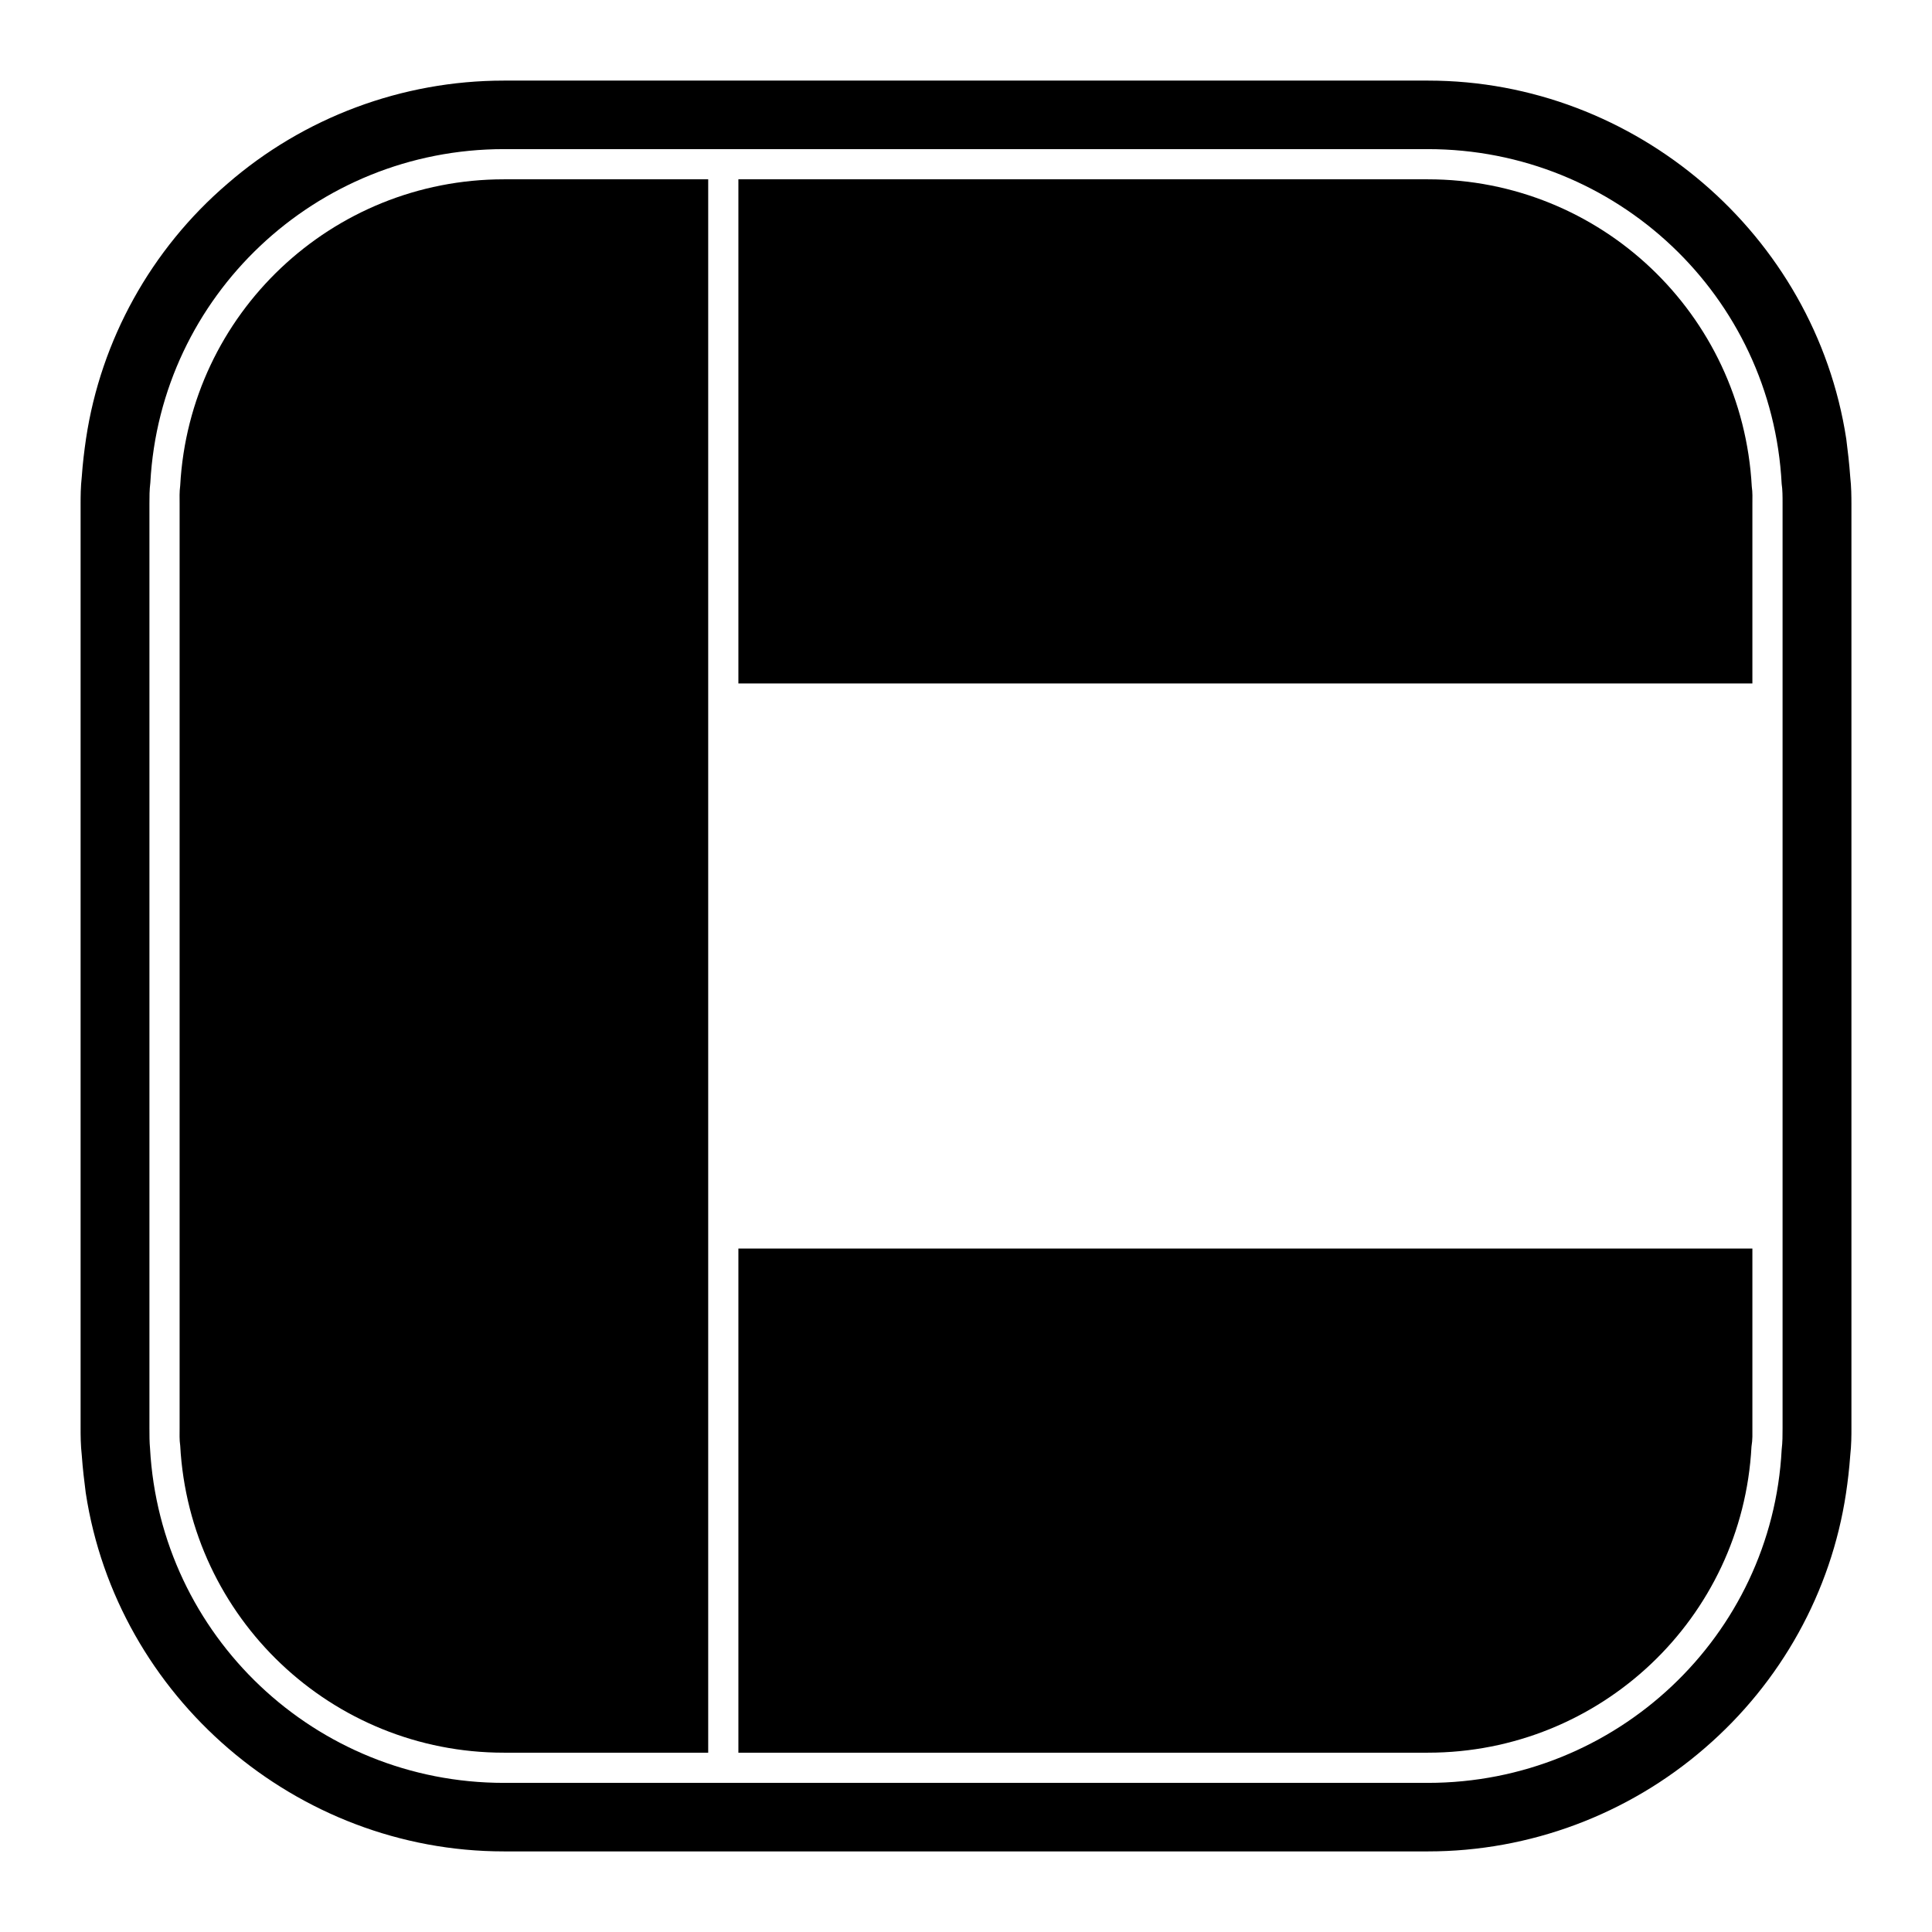
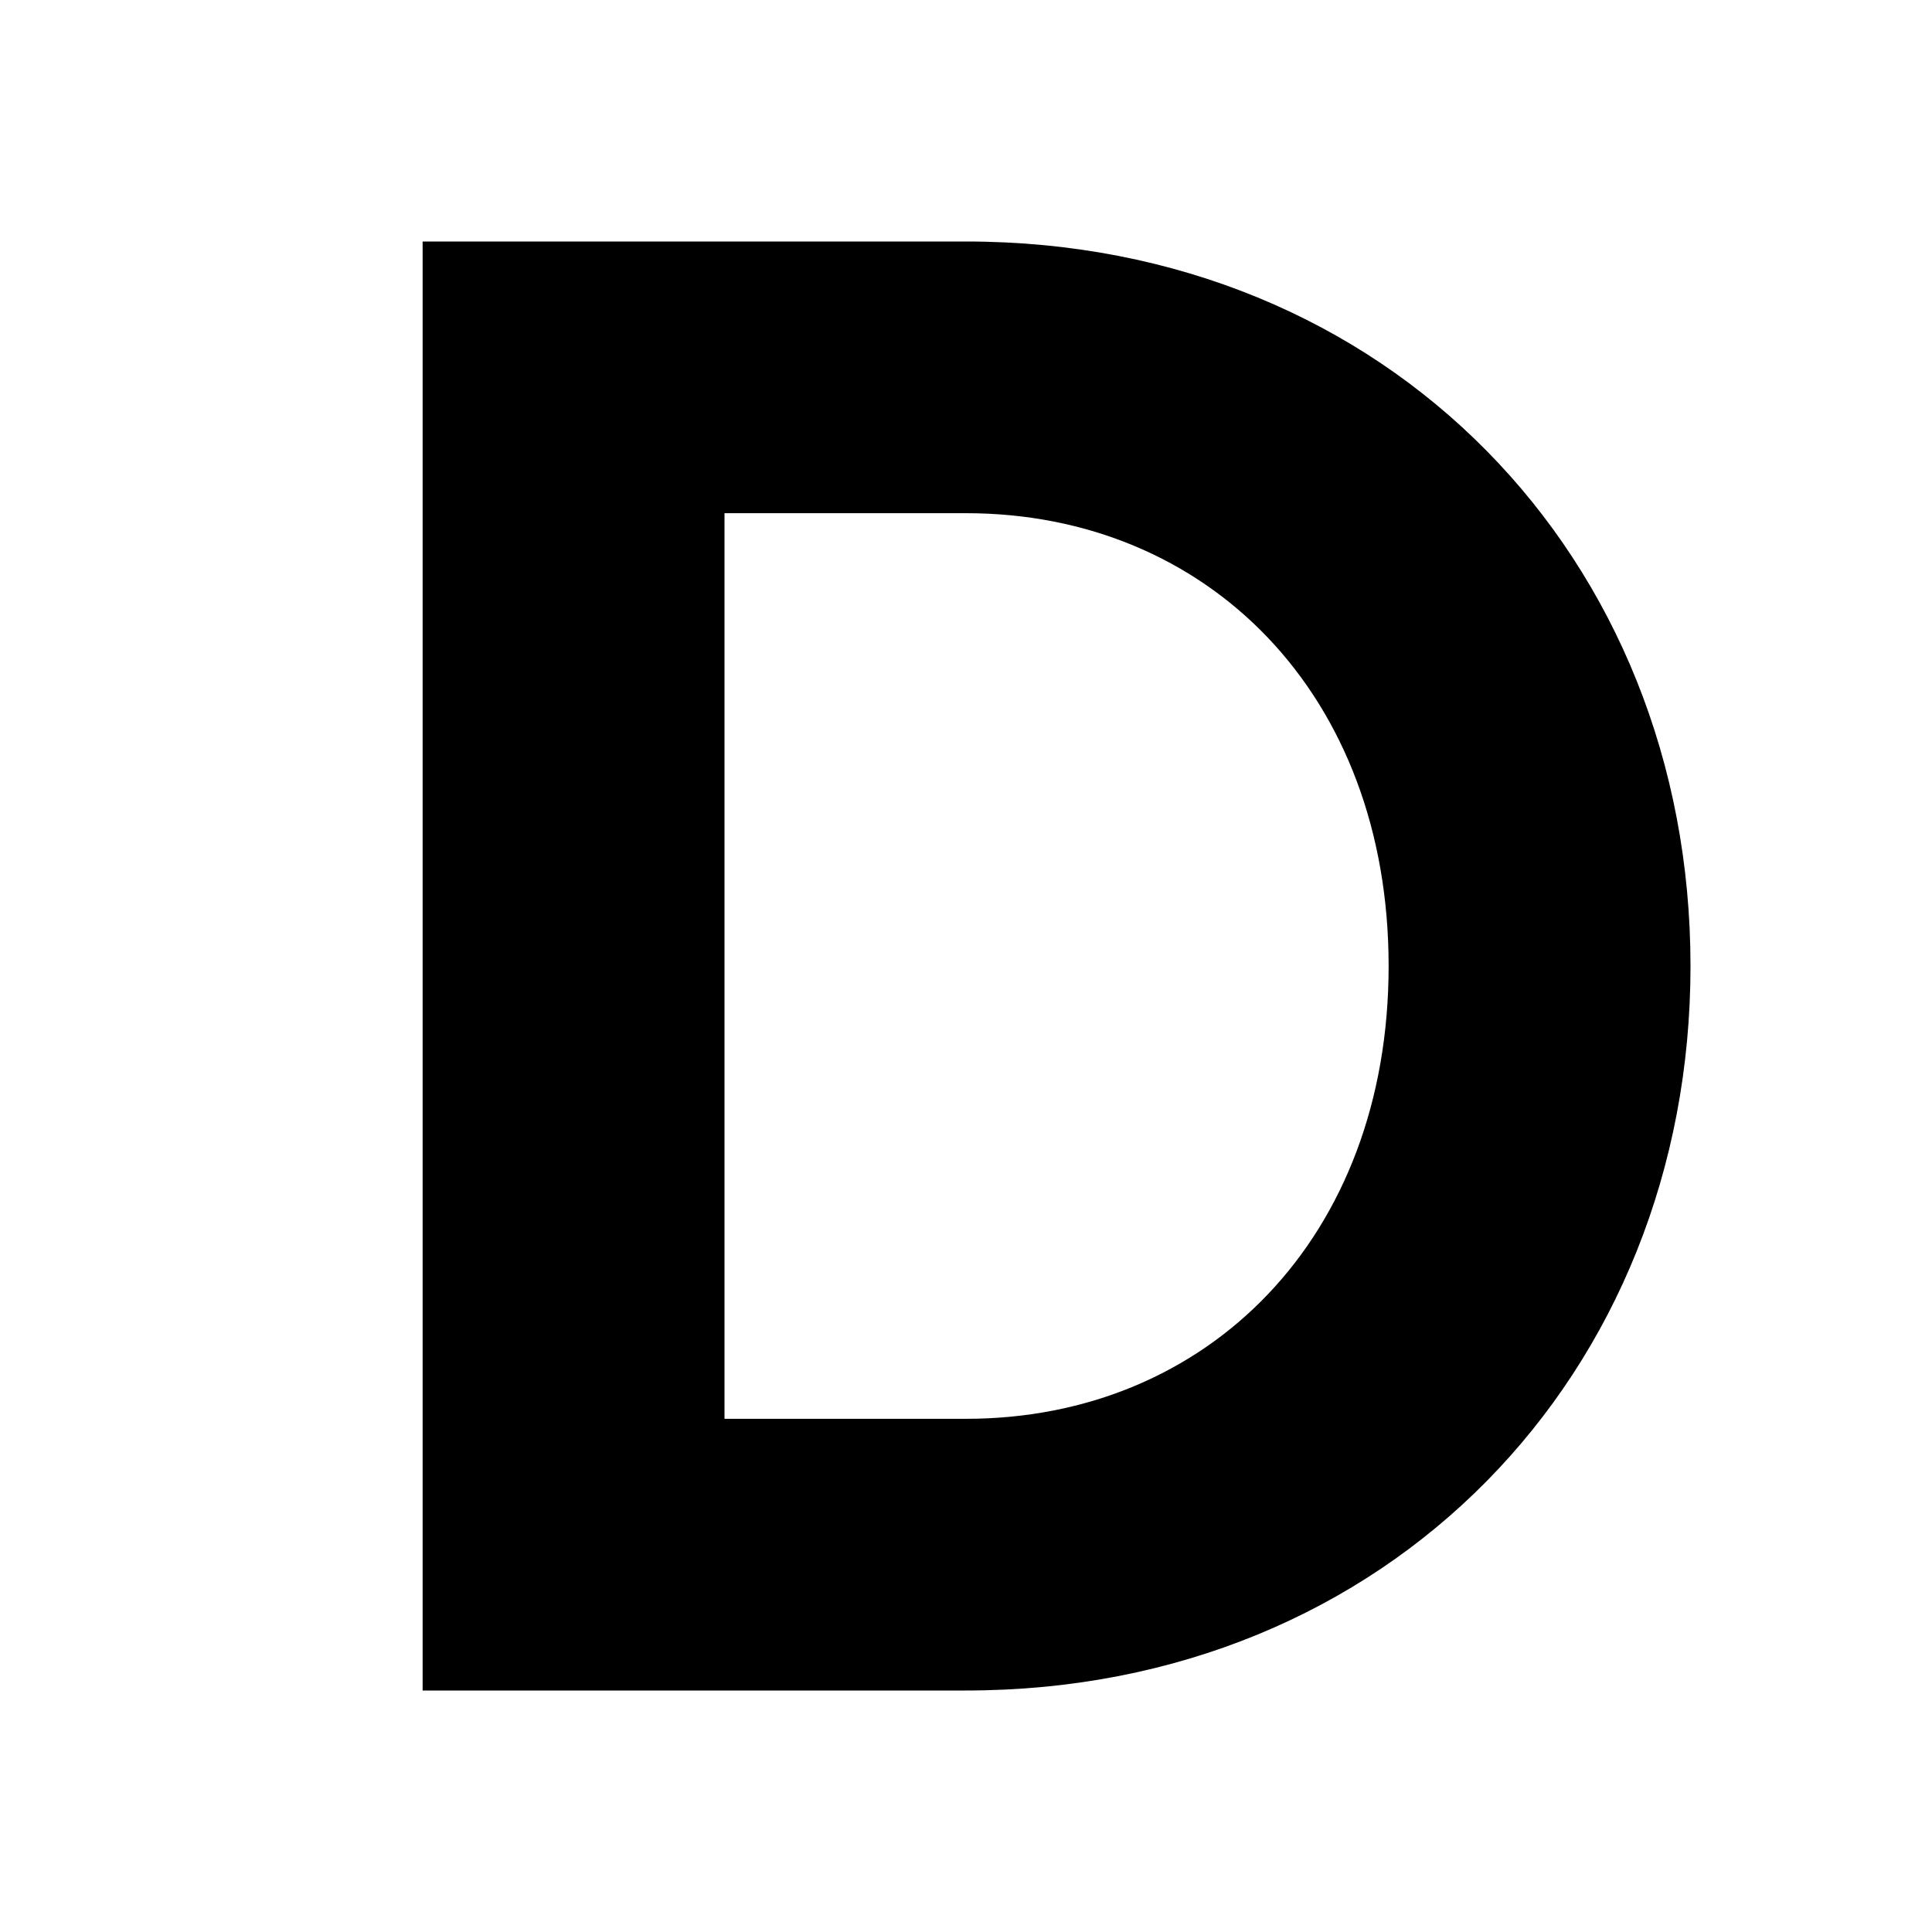
<svg xmlns="http://www.w3.org/2000/svg" viewBox="0 0 64 64" fill="currentColor" role="img" aria-label="DubaiPoints mark">
-   <path d="M61.29,15.78c-0.03-0.43-0.08-0.84-0.13-1.24C60.12,7.77,54.17,2.67,47.31,2.67H16.69c-3.37,0-6.63,1.22-9.16,3.42 c-2.52,2.16-4.19,5.17-4.68,8.44c-0.06,0.41-0.11,0.82-0.14,1.25c-0.04,0.36-0.04,0.67-0.04,0.91v30.62c0,0.24,0,0.55,0.04,0.91 c0.03,0.43,0.08,0.84,0.13,1.23c1.03,6.77,6.98,11.88,13.85,11.88h30.62c3.36,0,6.62-1.22,9.16-3.42 c2.53-2.18,4.19-5.18,4.681-8.44c0.06-0.4,0.109-0.82,0.14-1.25c0.04-0.36,0.04-0.67,0.04-0.91V16.69 C61.33,16.45,61.33,16.14,61.29,15.78z M59.05,47.3c0,0.25,0,0.47-0.03,0.72C58.7,54.19,53.55,59.06,47.3,59.06H16.69 c-6.24,0-11.38-4.87-11.72-11.08c-0.02-0.21-0.02-0.44-0.02-0.68V16.69c0-0.24,0-0.46,0.03-0.7C5.31,9.81,10.45,4.94,16.69,4.94 H47.3c6.25,0,11.4,4.87,11.72,11.09c0.03,0.19,0.03,0.42,0.03,0.66V47.3z" />
-   <path d="M23.46,5.94v52.12h-6.77c-5.7,0-10.41-4.46-10.72-10.17c-0.03-0.2-0.02-0.39-0.02-0.59V16.69c0-0.2-0.01-0.38,0.02-0.61 c0.31-5.69,5.02-10.14,10.72-10.14H23.46z" />
-   <path d="M58.05,16.69v5.95H24.46V5.94H47.3c5.71,0,10.42,4.45,10.73,10.18C58.06,16.32,58.05,16.5,58.05,16.69z" />
-   <path d="M58.05,41.36v5.94c0,0.2,0.01,0.38-0.03,0.62c-0.3,5.69-5.01,10.14-10.72,10.14H24.46v-16.7H58.05z" />
+   <path d="M14 8 H32 C46 8 56 18.5 56 32 C56 45.5 46 56 32 56 H14 V8 Z M24 17 V47 H32 C40 47 46 41 46 32 C46 23 40 17 32 17 H24 Z" fill-rule="evenodd" />
</svg>
